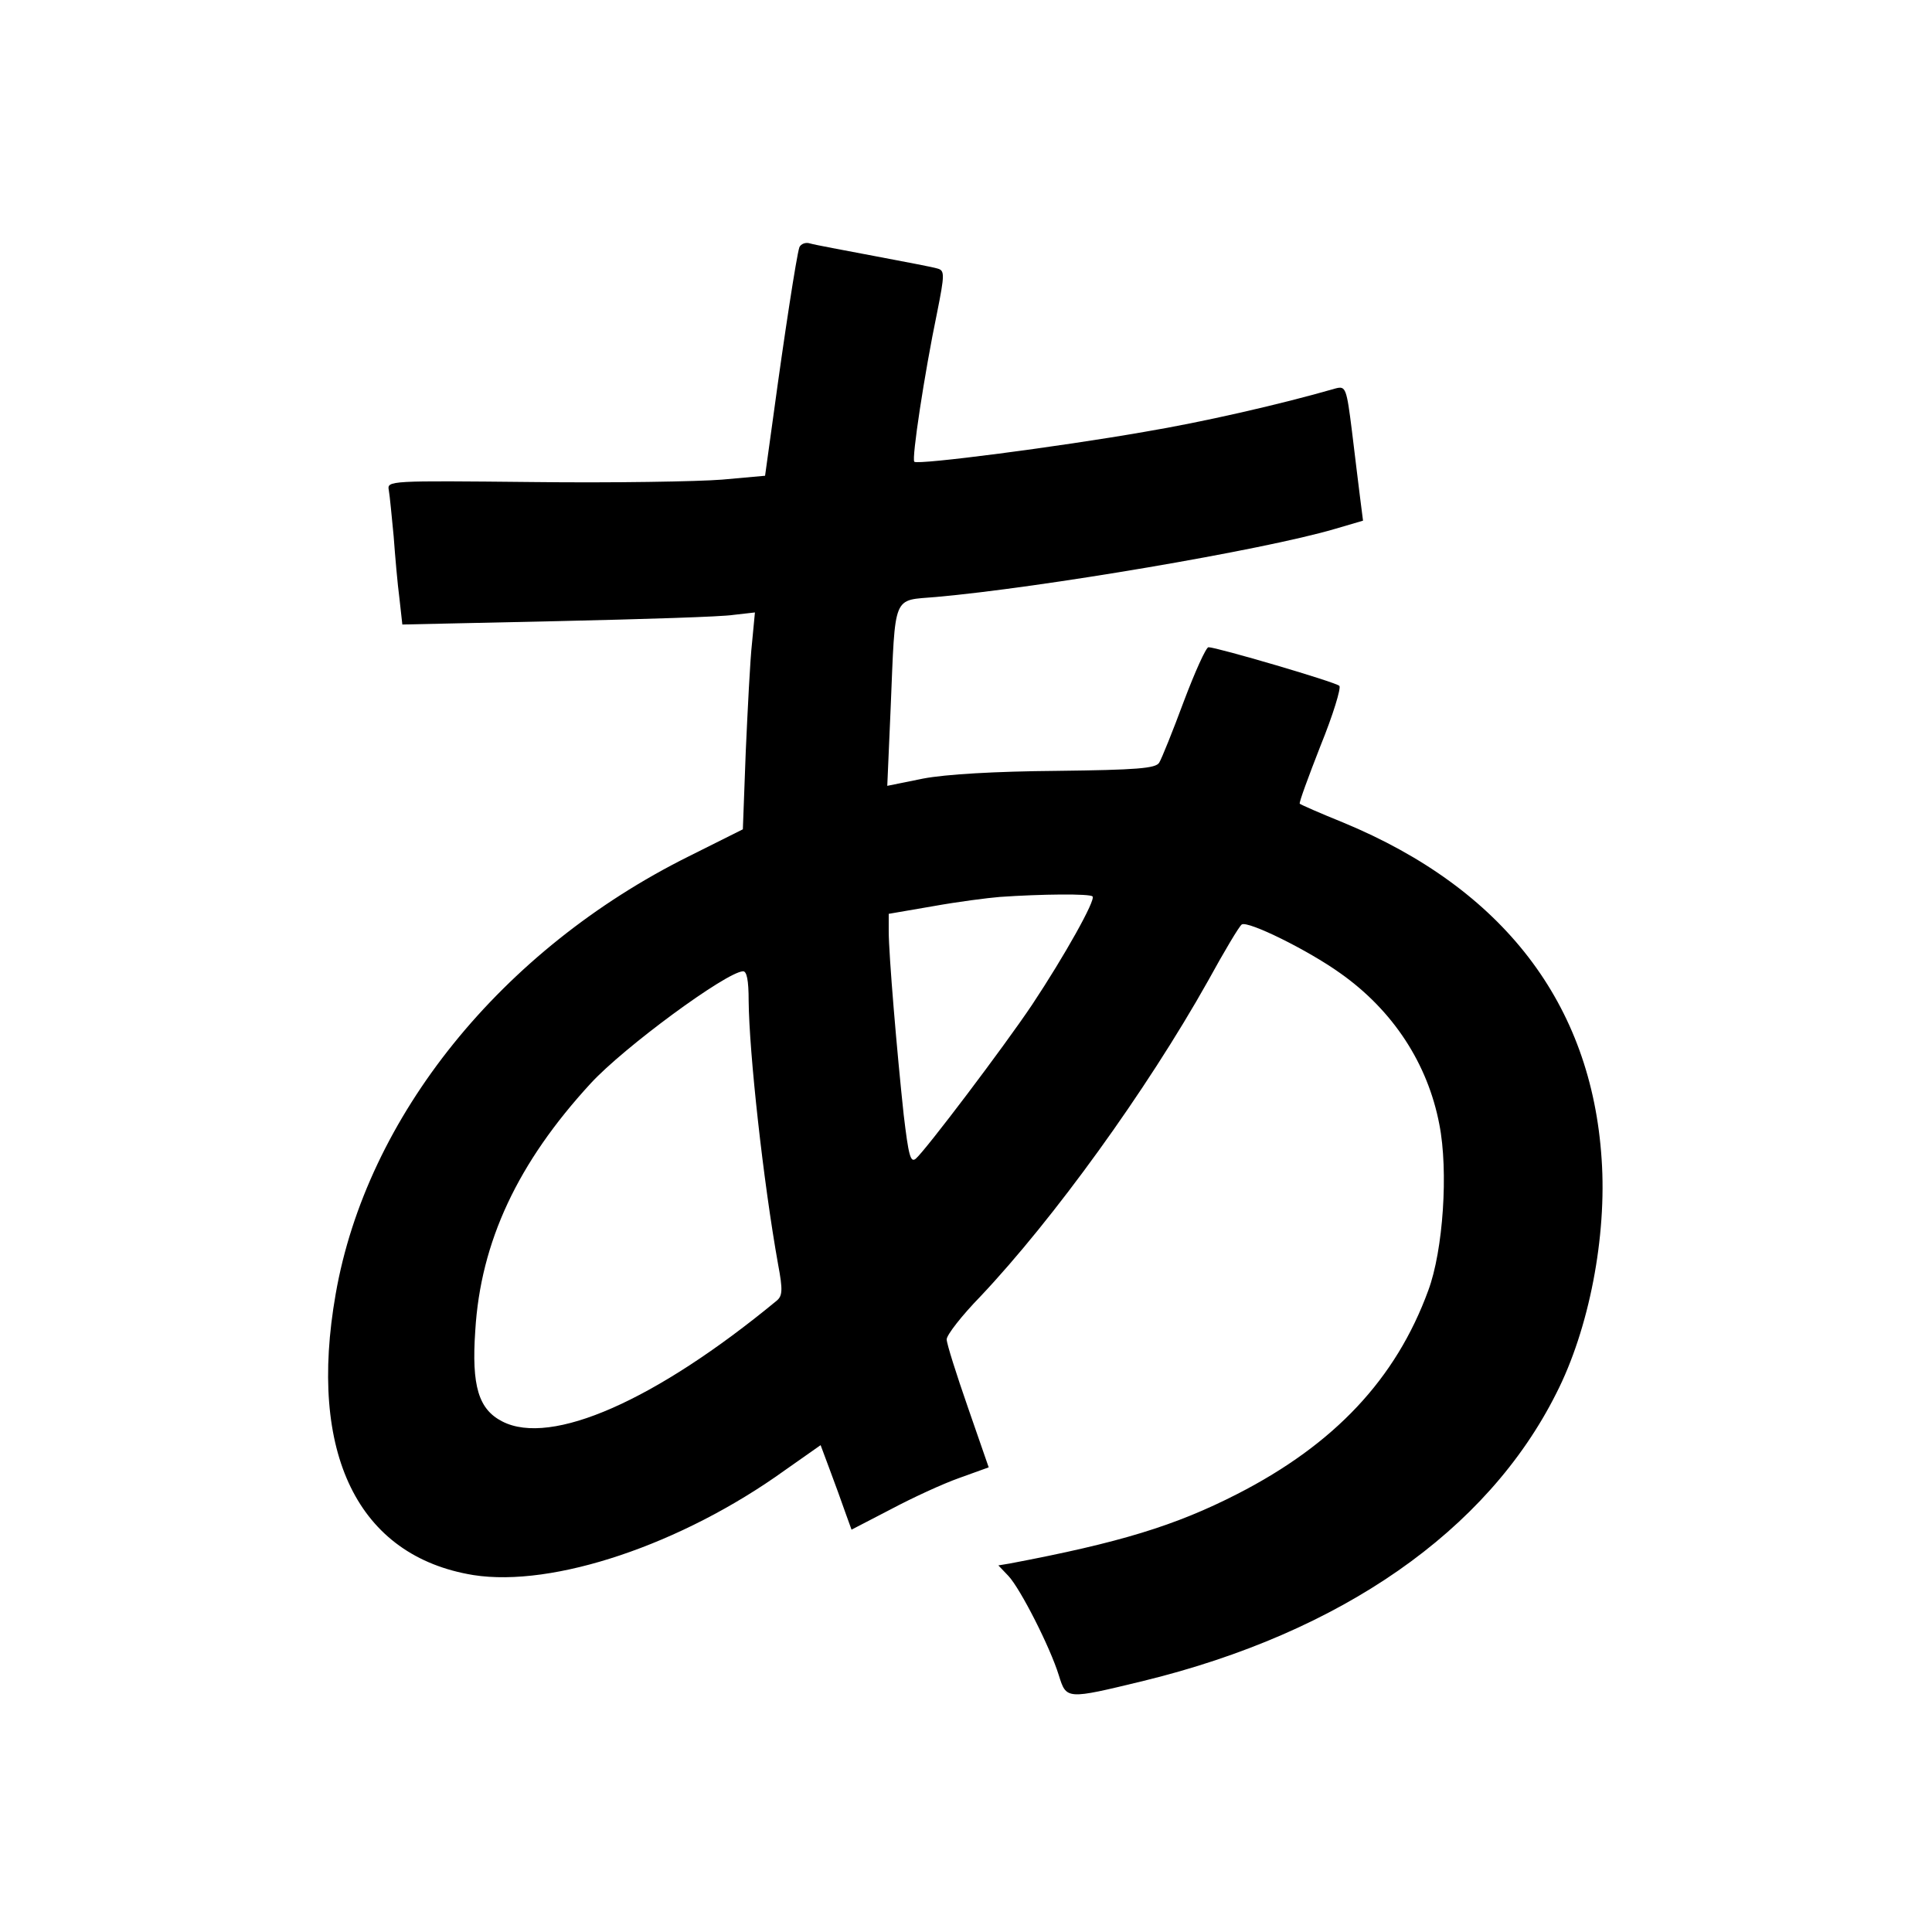
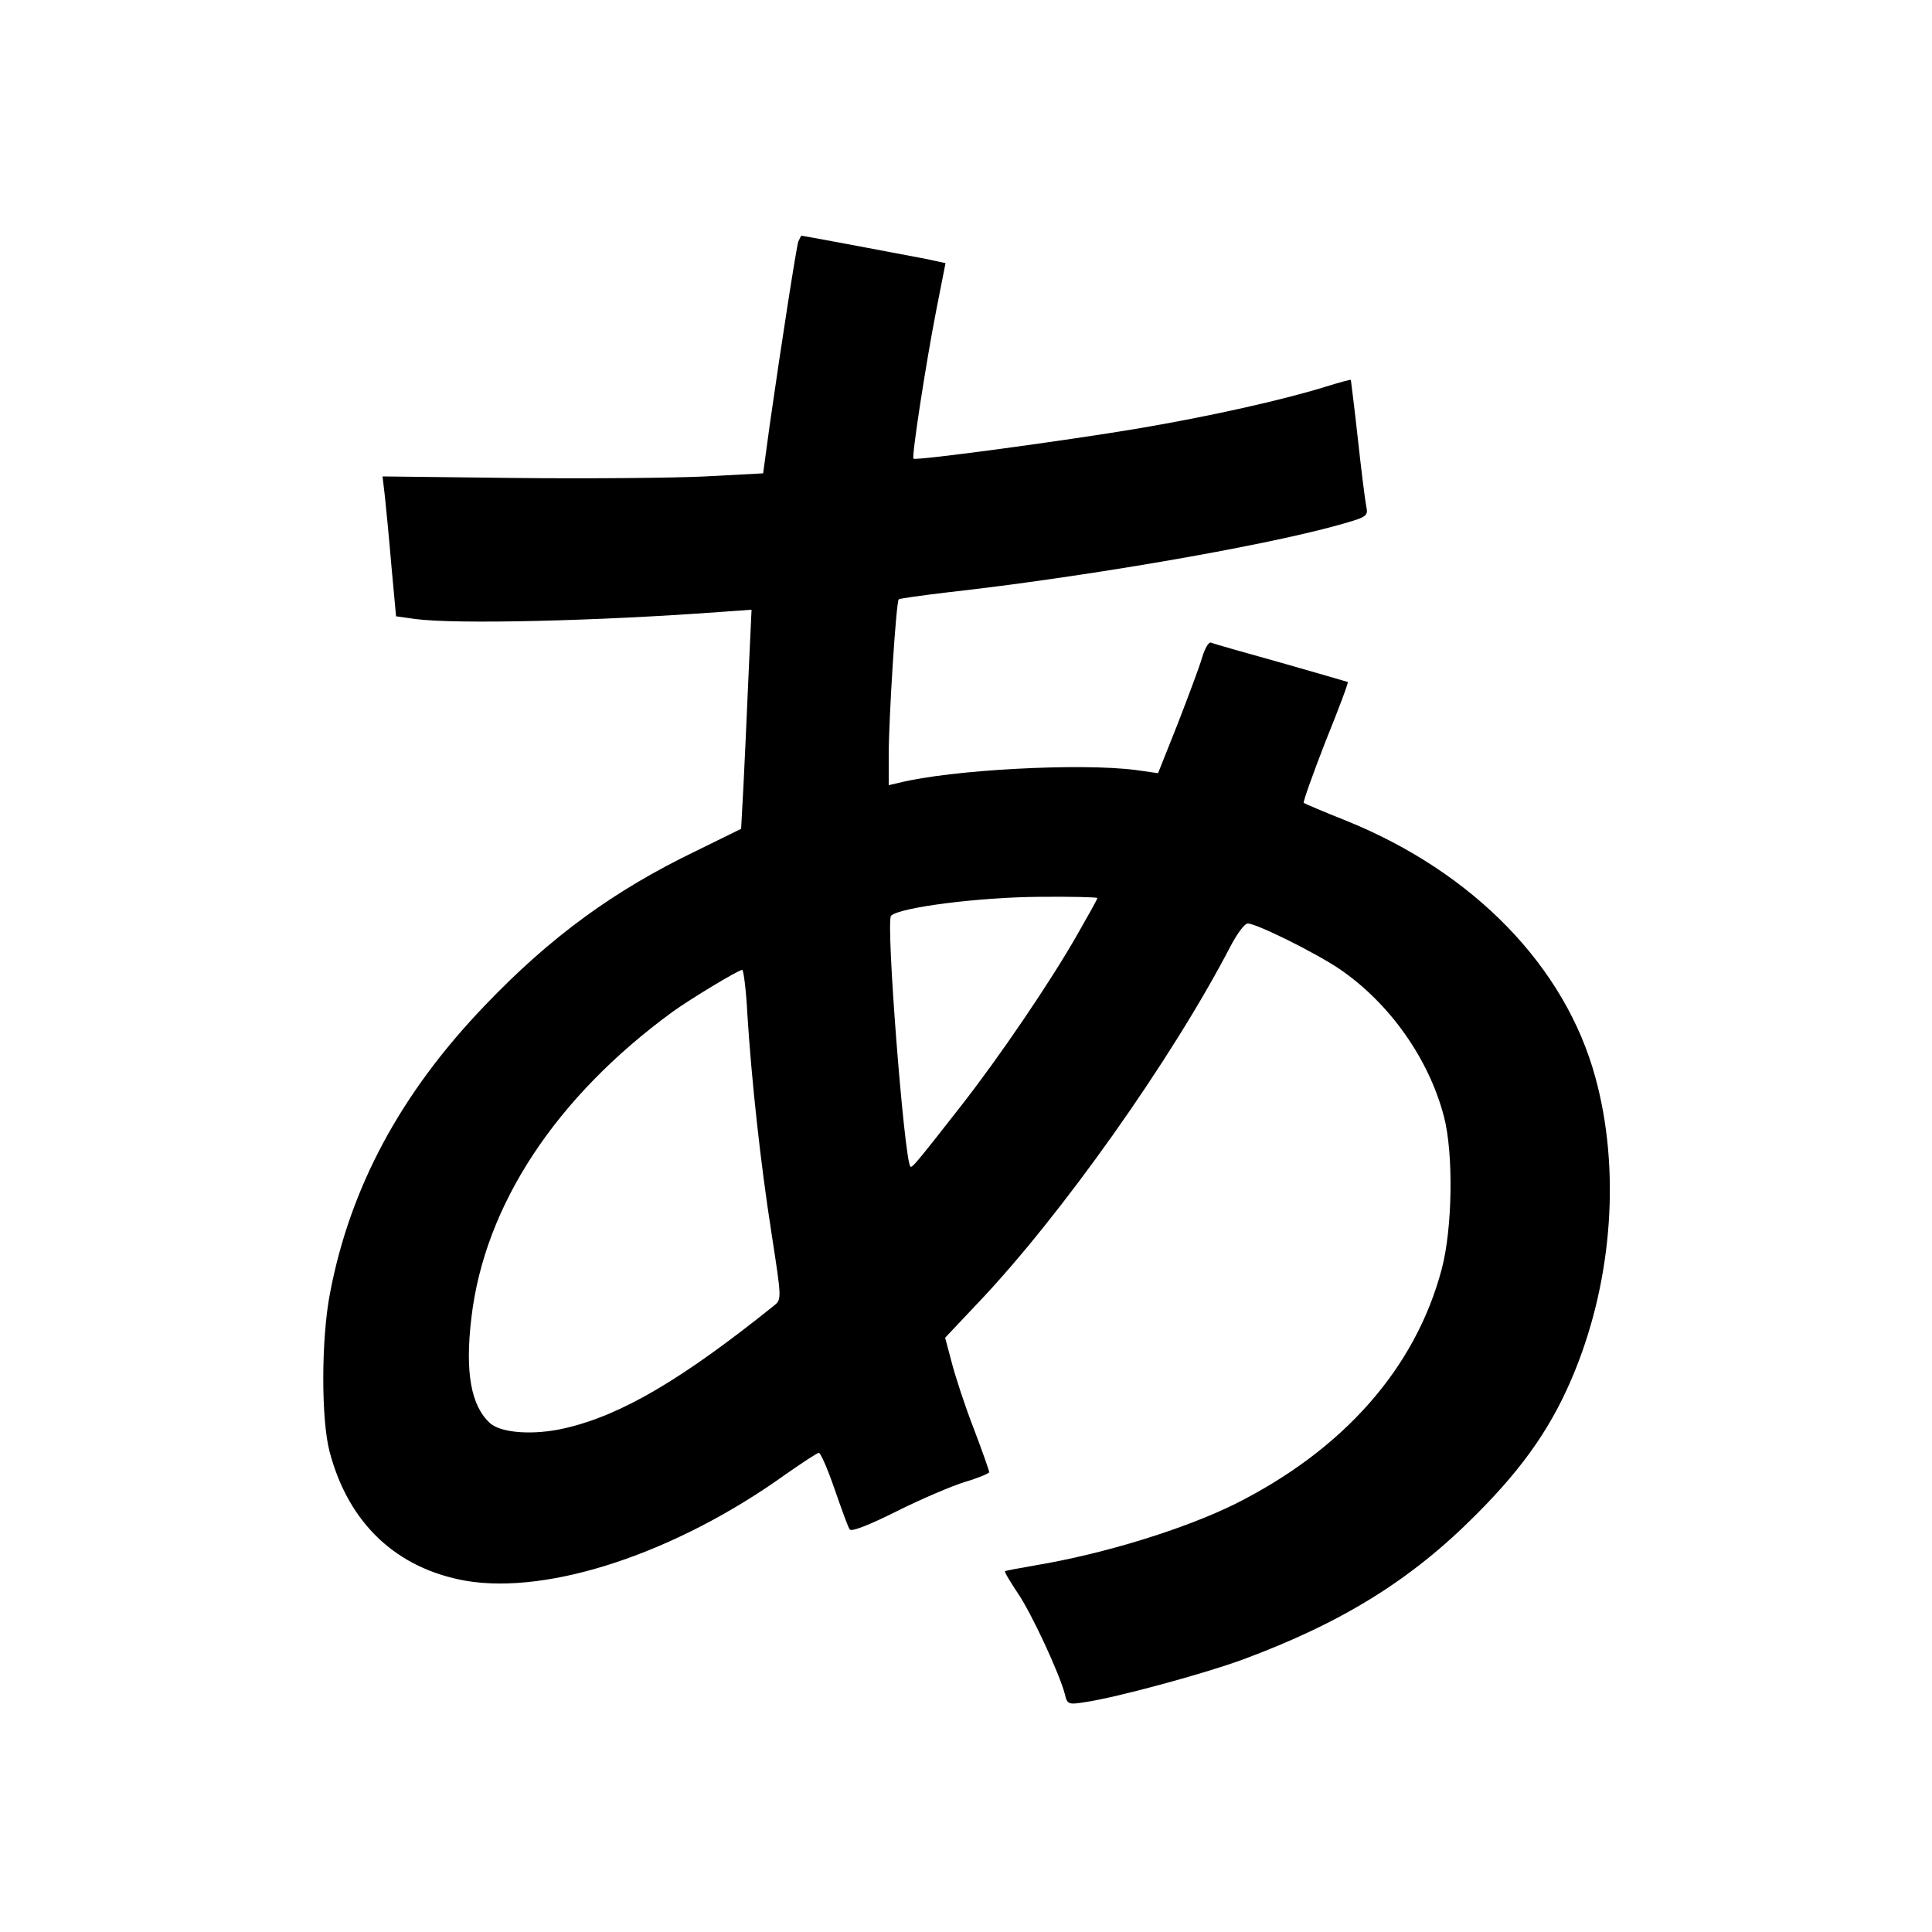
- <svg xmlns="http://www.w3.org/2000/svg" version="1.0" width="400pt" height="400pt" viewBox="0 0 400 400" preserveAspectRatio="xMidYMid meet">
-   <g transform="translate(0,400) scale(0.1,-0.1)" fill="#000000" stroke="none">
-     <path d="M1655 3488 c-6 -18 -32 -188 -53 -343 l-18 -130 -89 -8 c-50 -4 -226 -7 -392 -5 -298 3 -302 3 -298 -17 2 -11 6 -54 10 -95 3 -41 8 -99 12 -129 l6 -54 321 7 c176 4 341 9 365 13 l44 5 -6 -63 c-4 -35 -9 -137 -13 -225 l-6 -161 -112 -56 c-388 -193 -667 -539 -731 -906 -58 -330 46 -543 285 -582 165 -26 431 63 645 217 l74 52 19 -51 c11 -29 25 -68 32 -88 l13 -36 81 42 c45 24 108 53 142 65 l61 22 -43 124 c-24 69 -44 132 -44 141 0 9 31 49 70 89 151 160 343 425 471 653 34 62 65 114 70 117 13 8 137 -53 204 -101 109 -77 181 -187 205 -313 19 -96 8 -261 -23 -344 -67 -183 -194 -318 -395 -421 -129 -66 -244 -101 -471 -144 l-24 -4 21 -22 c25 -27 86 -147 104 -205 16 -51 15 -51 176 -12 409 100 711 310 854 595 68 133 105 325 94 485 -21 322 -204 560 -535 697 -47 19 -88 37 -90 39 -2 2 18 56 43 120 26 64 43 120 39 124 -8 8 -254 80 -271 80 -5 0 -28 -51 -51 -112 -23 -62 -46 -119 -51 -127 -7 -12 -47 -15 -212 -17 -127 -1 -230 -7 -277 -16 l-74 -15 7 161 c10 240 3 222 94 230 215 19 677 97 826 141 l58 17 -6 47 c-3 25 -11 88 -17 139 -11 88 -13 93 -33 88 -118 -34 -277 -70 -396 -90 -177 -31 -470 -69 -477 -62 -6 5 21 183 47 308 16 80 16 88 1 92 -9 3 -68 14 -131 26 -63 12 -123 23 -133 26 -9 3 -19 -1 -22 -8z m607 -1344 c7 -7 -58 -123 -125 -224 -59 -88 -221 -302 -241 -319 -11 -9 -15 7 -25 91 -14 130 -31 332 -31 380 l0 36 93 16 c50 9 112 17 137 19 86 6 187 7 192 1z m-712 -216 c1 -107 30 -373 61 -546 10 -53 9 -65 -3 -75 -251 -207 -467 -302 -568 -250 -49 25 -64 73 -56 188 11 184 88 348 239 512 69 75 280 230 315 232 8 1 12 -18 12 -61z" />
+ <svg xmlns="http://www.w3.org/2000/svg" version="1.0" width="500pt" height="500pt" viewBox="0 0 500 500" preserveAspectRatio="xMidYMid meet">
+   <g transform="translate(0,500) scale(0.1,-0.1)" fill="#000000" stroke="none">
+     <path d="M2066 4375 c-5 -15 -44 -265 -74 -475 l-17 -125 -150 -8 c-82 -4 -304 -6 -492 -4 l-343 4 6 -51 c3 -28 11 -109 17 -181 l12 -130 50 -7 c106 -14 473 -5 785 18 l85 6 -8 -173 c-4 -96 -10 -224 -13 -284 l-6 -110 -116 -57 c-212 -102 -377 -222 -547 -400 -218 -227 -349 -471 -401 -745 -23 -119 -23 -327 -1 -410 49 -186 173 -302 352 -334 216 -37 545 72 829 276 43 30 81 55 85 55 5 0 23 -42 41 -94 18 -52 35 -99 39 -104 4 -7 50 11 122 47 64 32 144 66 177 76 34 10 62 22 62 25 0 4 -18 55 -40 113 -23 59 -48 136 -57 171 l-17 64 85 90 c215 226 502 631 654 924 17 32 36 58 44 58 23 0 176 -76 238 -118 129 -88 231 -232 270 -382 25 -96 22 -290 -6 -395 -68 -256 -254 -467 -536 -608 -130 -64 -336 -128 -515 -158 -41 -7 -77 -14 -79 -15 -2 -2 13 -27 33 -57 35 -51 108 -208 122 -262 6 -26 9 -27 53 -20 81 12 306 73 407 110 259 96 437 207 604 375 128 128 201 236 257 375 97 241 116 522 52 756 -78 288 -316 532 -645 665 -58 23 -107 44 -110 46 -2 3 23 73 56 158 34 84 60 153 58 155 -2 1 -79 23 -173 50 -93 26 -175 49 -181 52 -6 2 -16 -15 -23 -39 -7 -24 -36 -101 -63 -171 l-51 -128 -56 8 c-143 19 -480 1 -615 -33 l-26 -6 0 79 c0 92 19 396 26 402 2 2 59 10 126 18 349 39 810 118 1011 174 75 21 78 23 73 48 -3 14 -13 94 -22 176 -9 83 -18 151 -18 152 -1 1 -31 -7 -66 -18 -110 -34 -296 -76 -485 -108 -184 -31 -575 -84 -581 -78 -5 5 32 246 59 384 l24 122 -51 11 c-41 8 -317 60 -322 60 -1 0 -4 -7 -8 -15z m774 -1699 c0 -3 -23 -44 -51 -93 -71 -125 -204 -320 -301 -444 -121 -155 -128 -162 -132 -158 -16 19 -64 635 -50 649 22 22 230 48 382 49 83 1 152 -1 152 -3z m-906 -298 c11 -175 34 -387 63 -572 26 -168 26 -169 6 -185 -238 -191 -394 -283 -540 -317 -81 -19 -166 -13 -195 13 -49 45 -65 131 -48 273 34 291 219 571 520 791 44 32 171 109 181 109 3 0 10 -51 13 -112z" />
  </g>
</svg>
